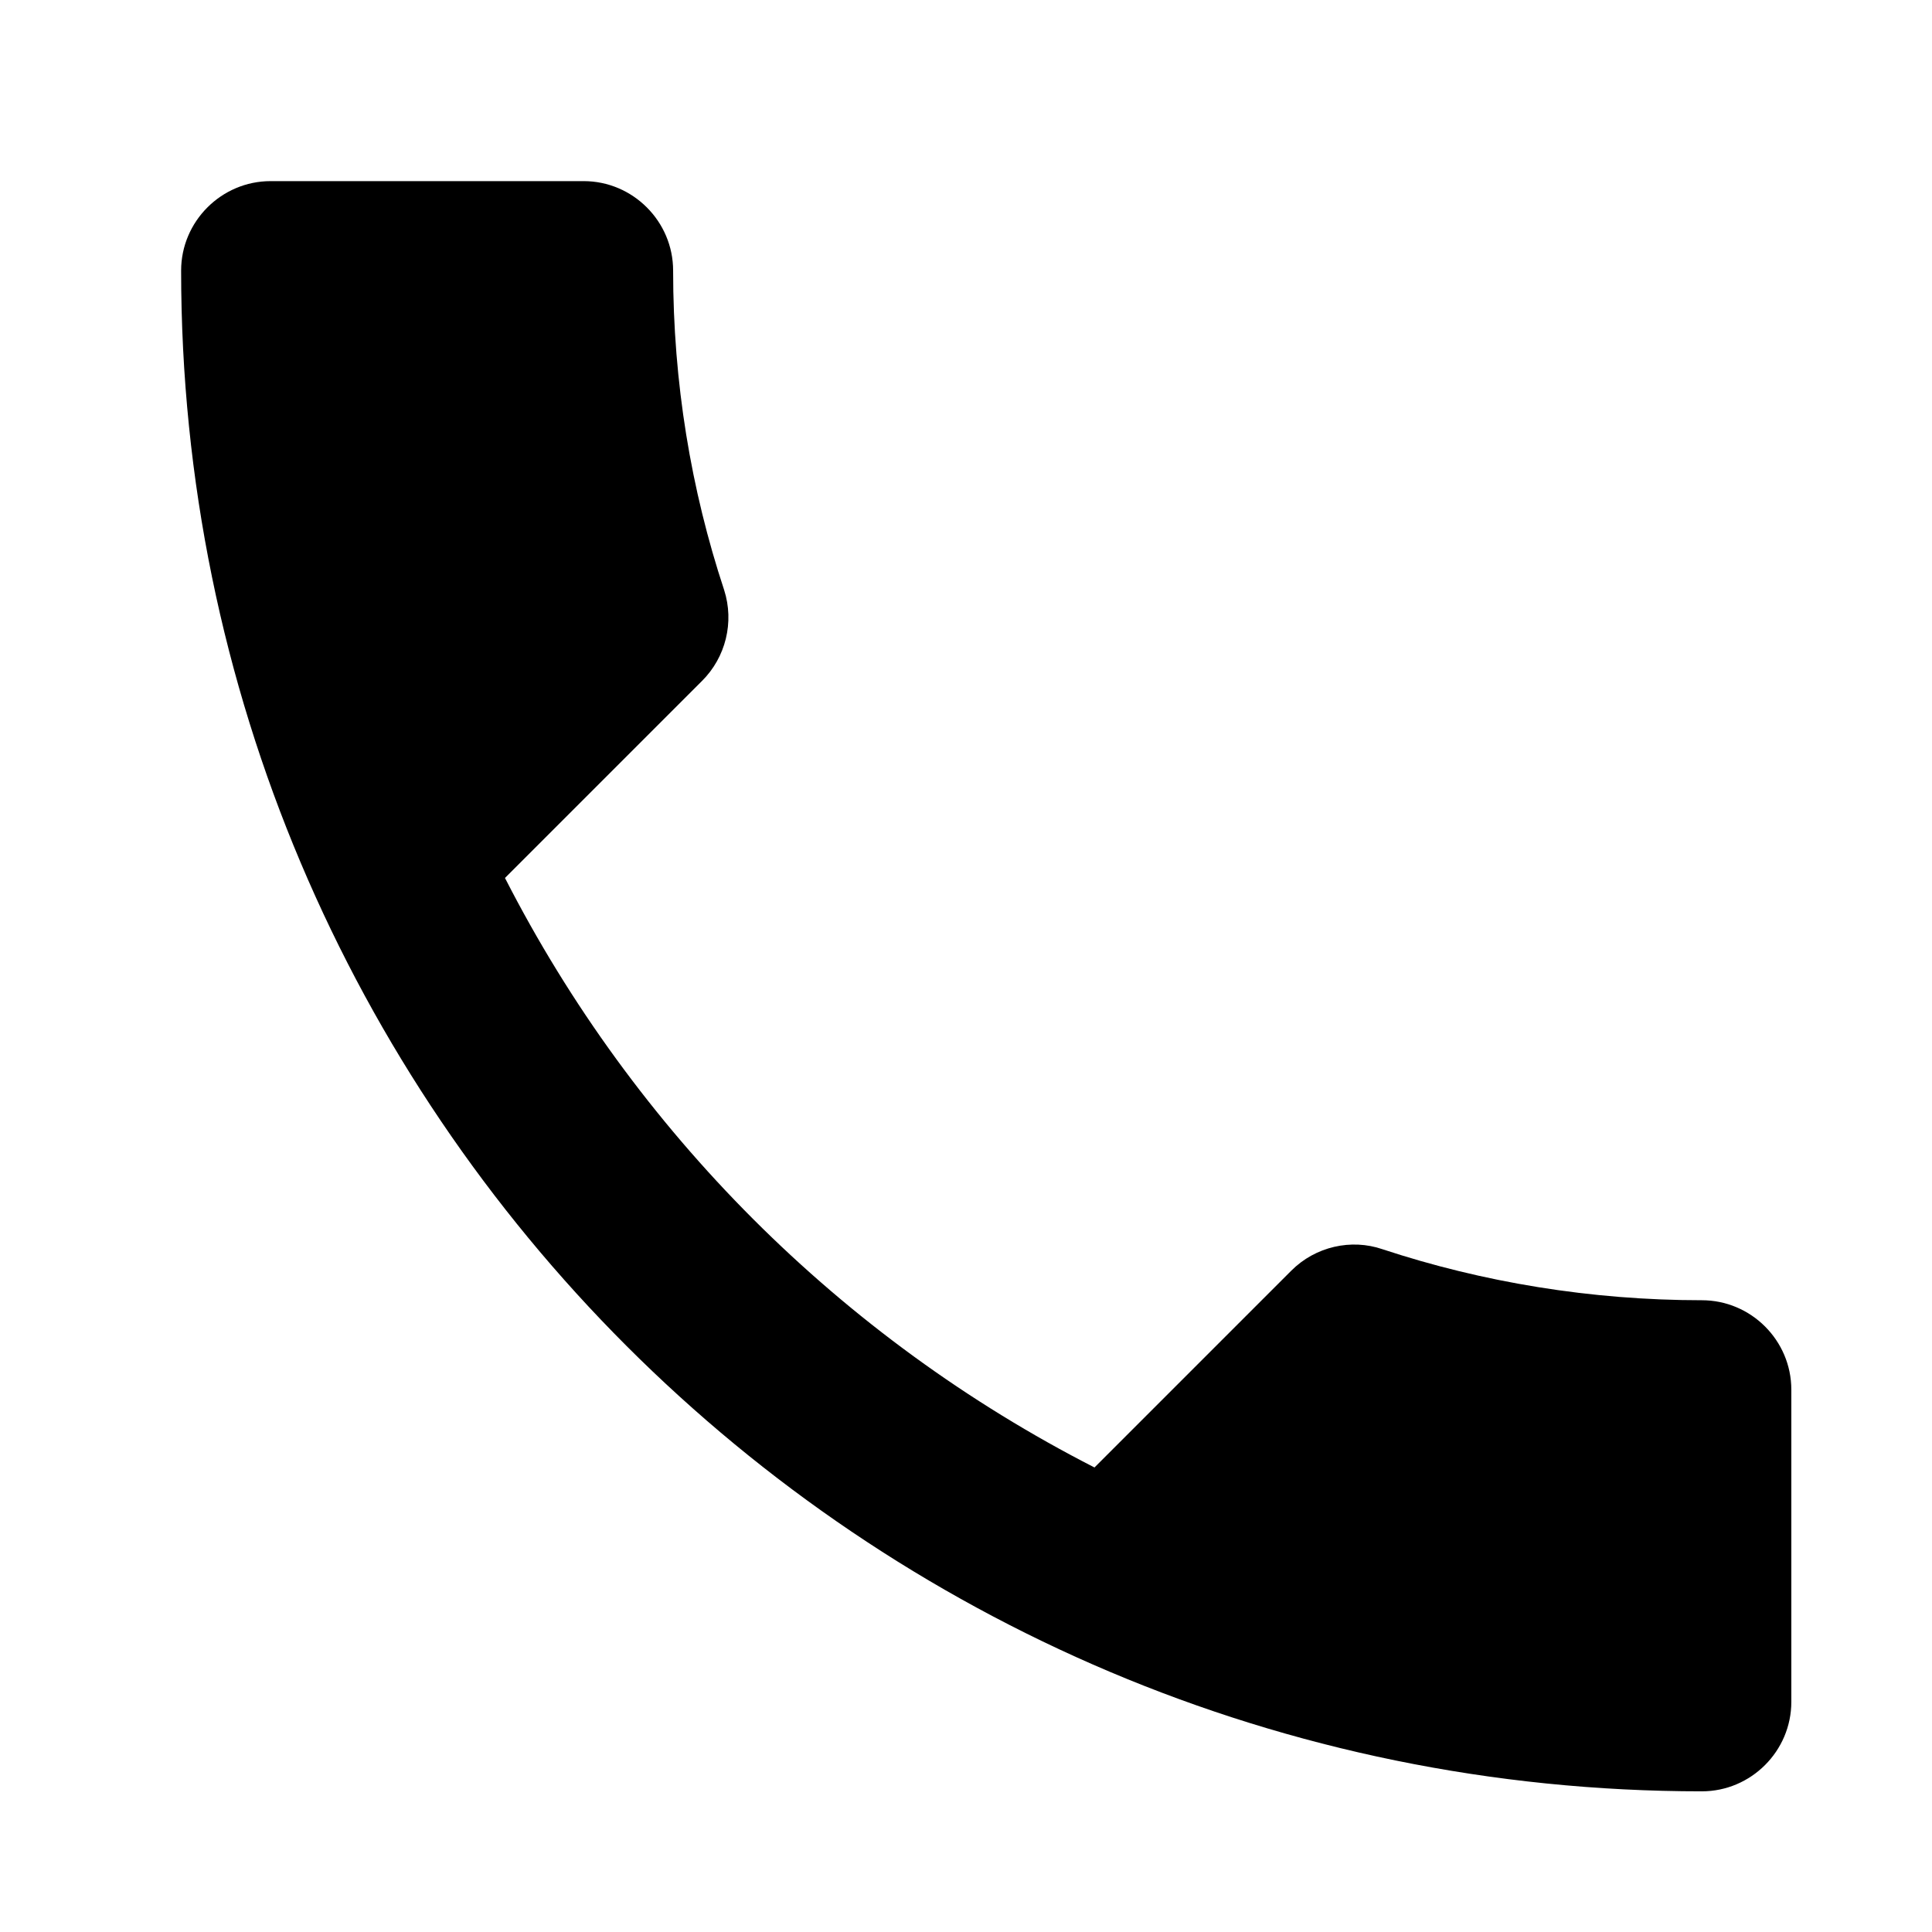
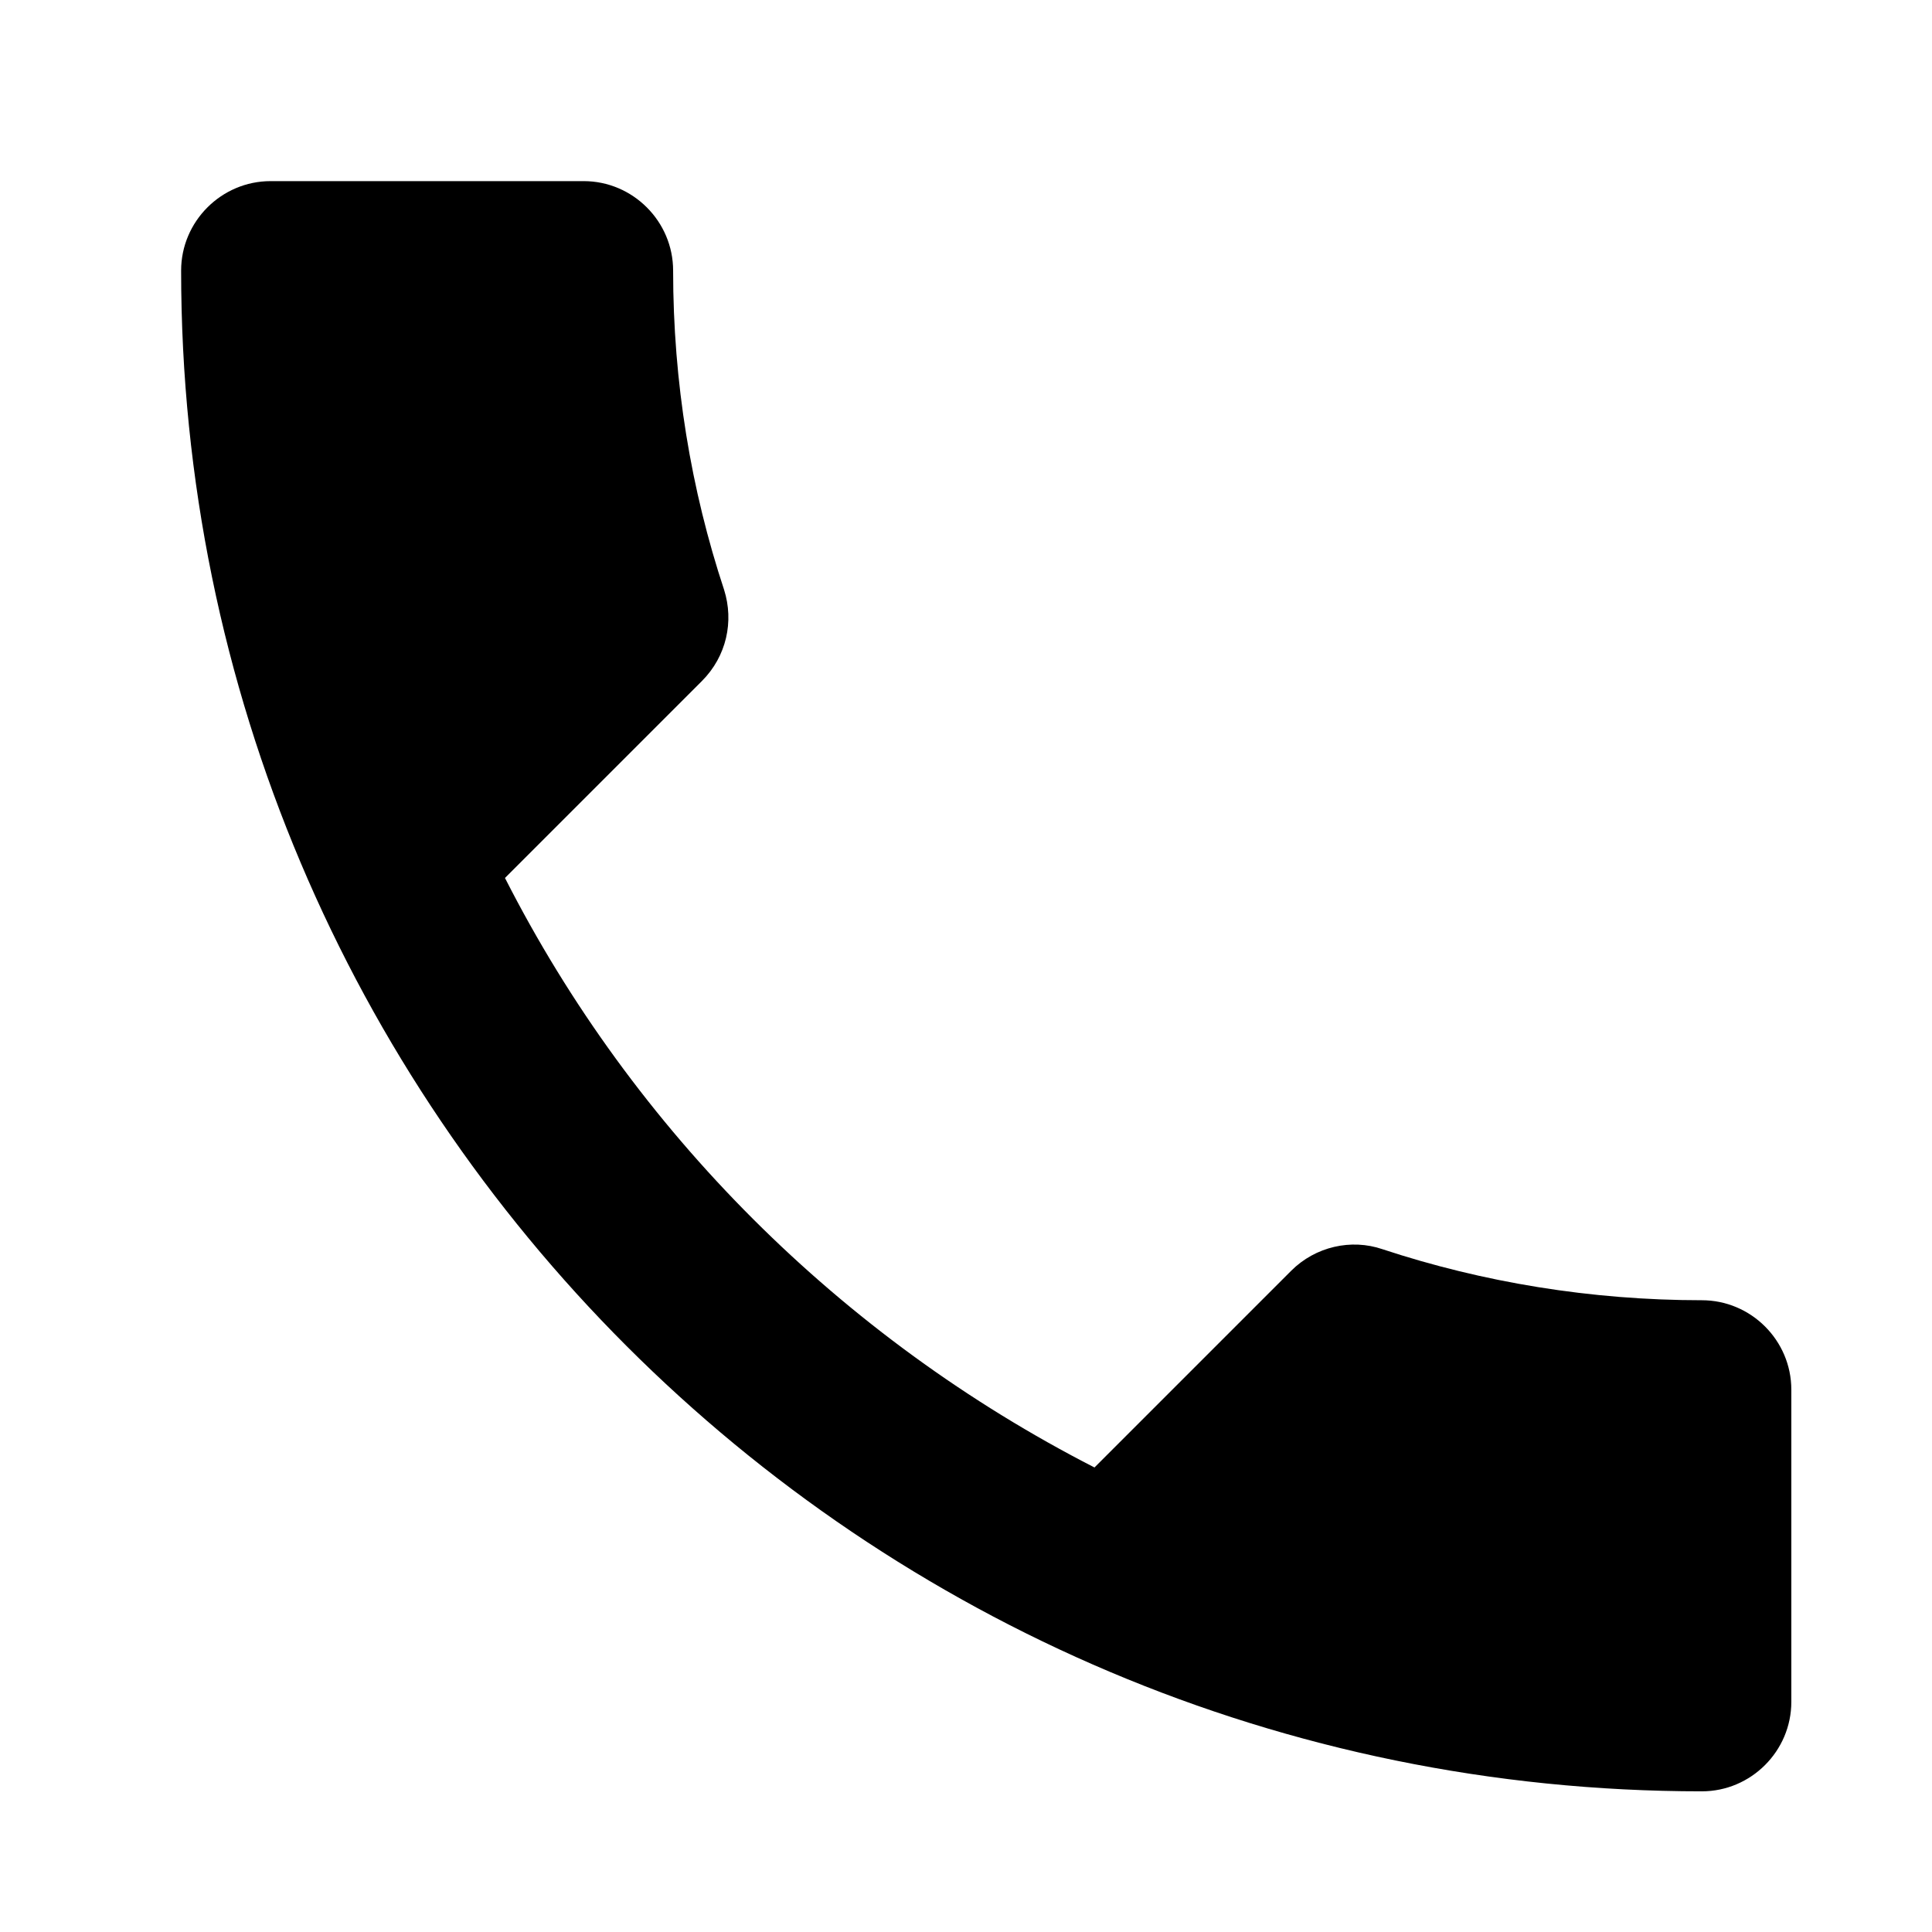
- <svg xmlns="http://www.w3.org/2000/svg" width="32" height="32" fill="currentColor" viewBox="0 0 32 32">
-   <path d="M8.364 14.542a22.446 22.446 0 0 0 9.764 9.764l3.26-3.26c.4-.4.992-.533 1.51-.355 1.66.548 3.453.845 5.29.845.815 0 1.482.666 1.482 1.481v5.171c0 .815-.667 1.482-1.482 1.482C14.276 29.67 3 18.394 3 4.482 3 3.667 3.667 3 4.482 3h5.186c.814 0 1.481.667 1.481 1.482 0 1.852.296 3.63.845 5.29a1.487 1.487 0 0 1-.37 1.51l-3.26 3.26Z" />
+ <svg xmlns="http://www.w3.org/2000/svg" width="32" height="32" viewBox="0 0 32 32" fill="currentColor">
+   <path d="M8.364 14.542C10.497 18.735 13.935 22.158 18.128 24.306L21.387 21.047C21.788 20.647 22.38 20.513 22.899 20.691C24.558 21.239 26.351 21.536 28.188 21.536C29.003 21.536 29.67 22.202 29.67 23.017V28.188C29.67 29.003 29.003 29.67 28.188 29.67C14.275 29.67 3 18.395 3 4.482C3 3.667 3.667 3 4.482 3H9.668C10.482 3 11.149 3.667 11.149 4.482C11.149 6.334 11.445 8.112 11.994 9.771C12.157 10.29 12.038 10.868 11.623 11.283L8.364 14.542Z" />
</svg>
